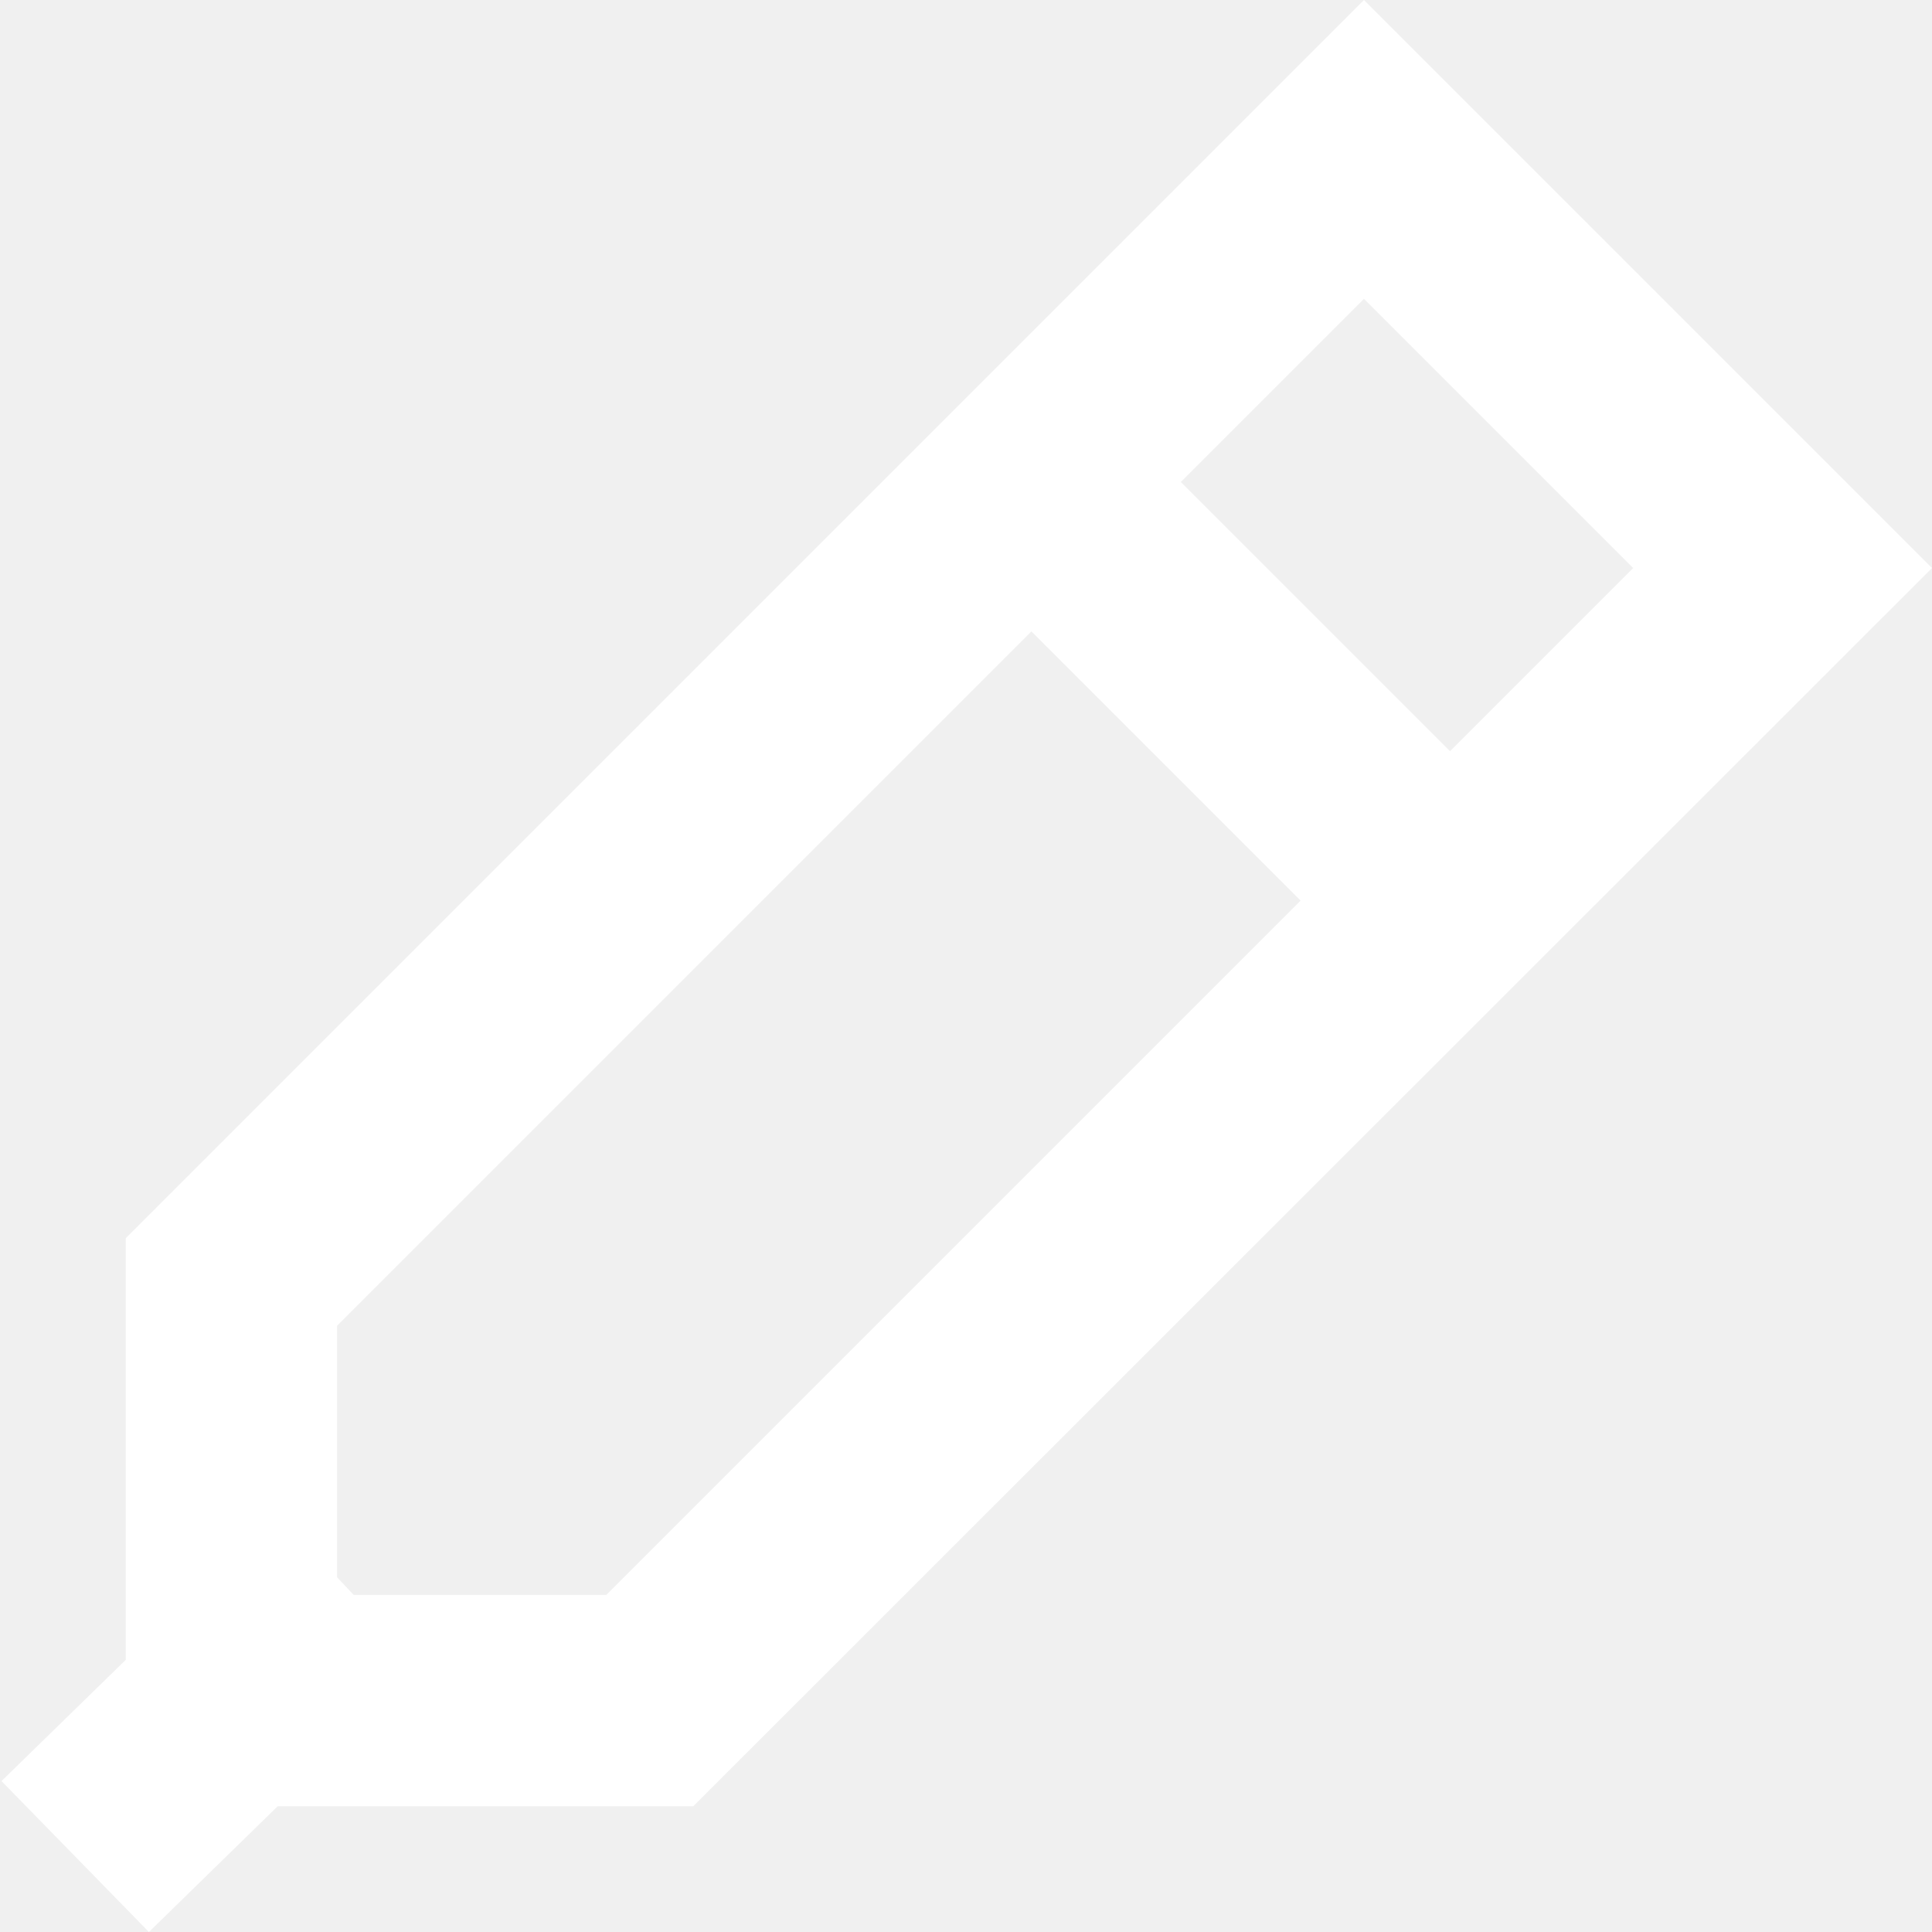
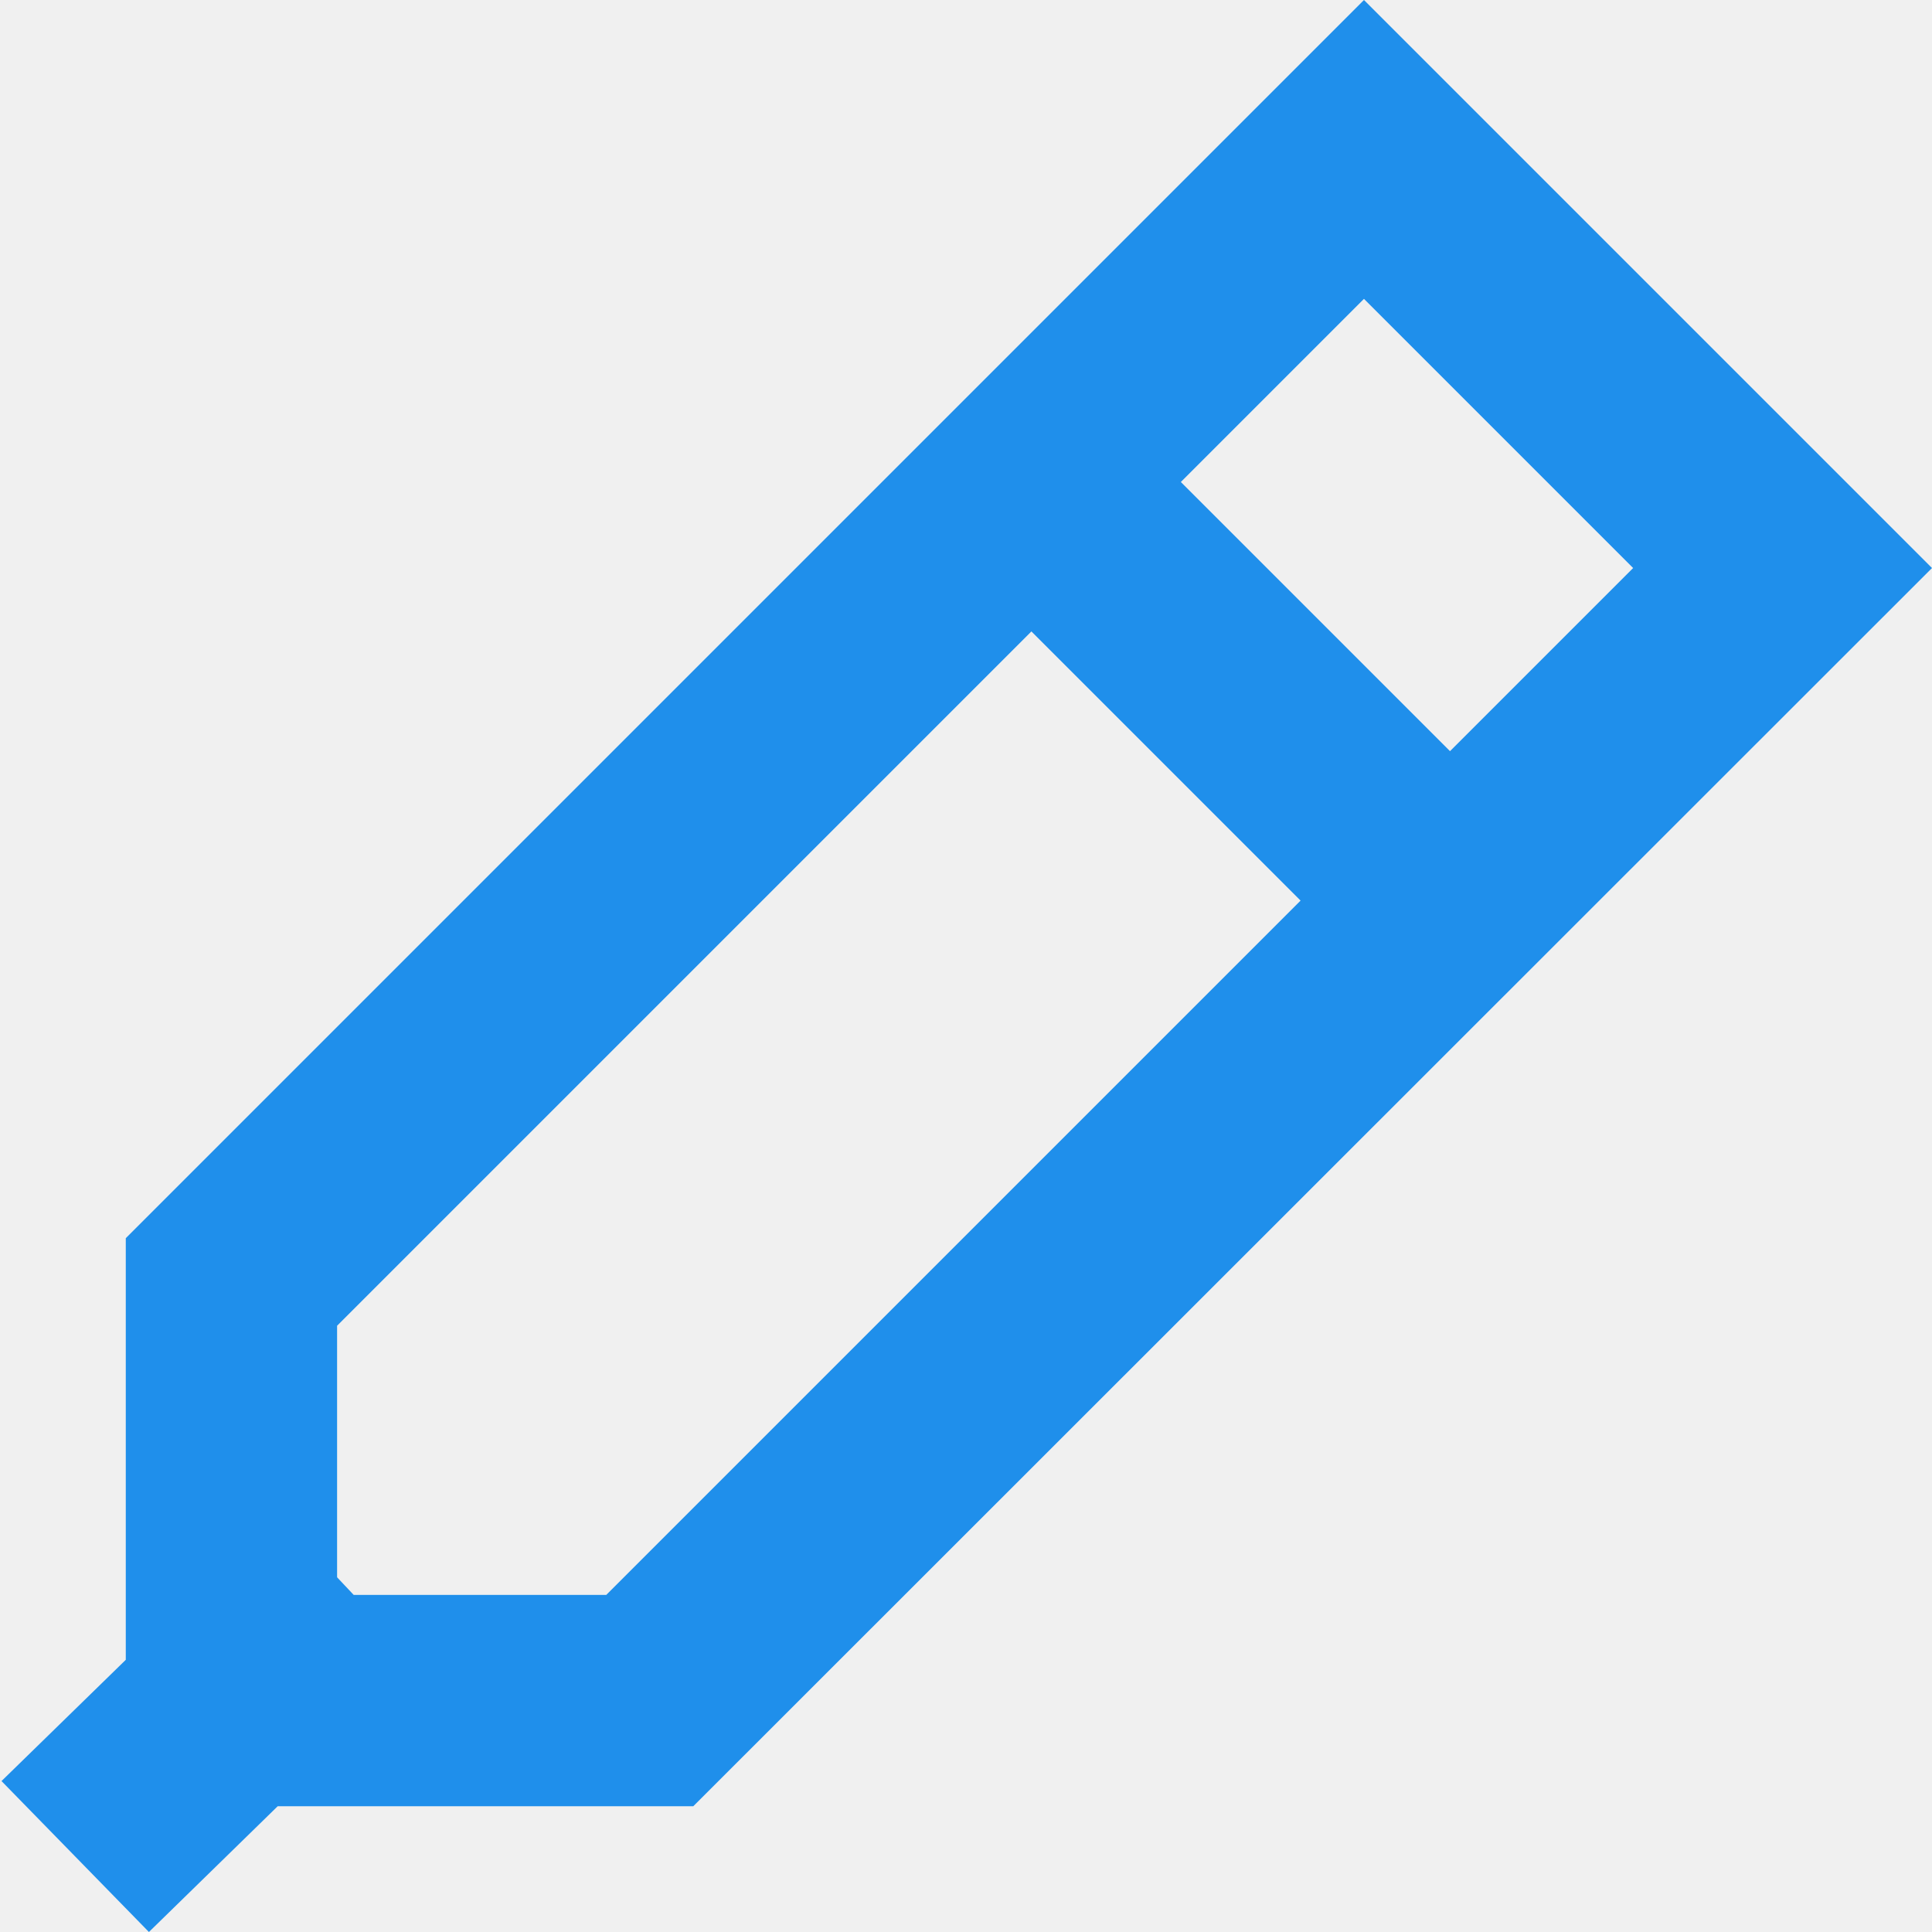
<svg xmlns="http://www.w3.org/2000/svg" version="1.1" id="icons" x="0px" y="0px" viewBox="0 0 384 384" style="enable-background:new 0 0 384 384;" xml:space="preserve">
  <style type="text/css">
- 	.st0{fill:#FFFFFF;}
+ 	.st0{fill:#1f8feb;}
</style>
  <path id="details_1_" class="st0" d="M384,112.9L271.1,0L25,246.1v83.8L0.3,354l29.3,30l25.6-25h82.6L384,112.9z M324.6,112.9  l-36.4,36.4l-53.5-53.5l36.4-36.4L324.6,112.9z M70.3,317l-3.3-3.5v-50l138-138l53.5,53.5l-138,138H70.3z" />
</svg>
